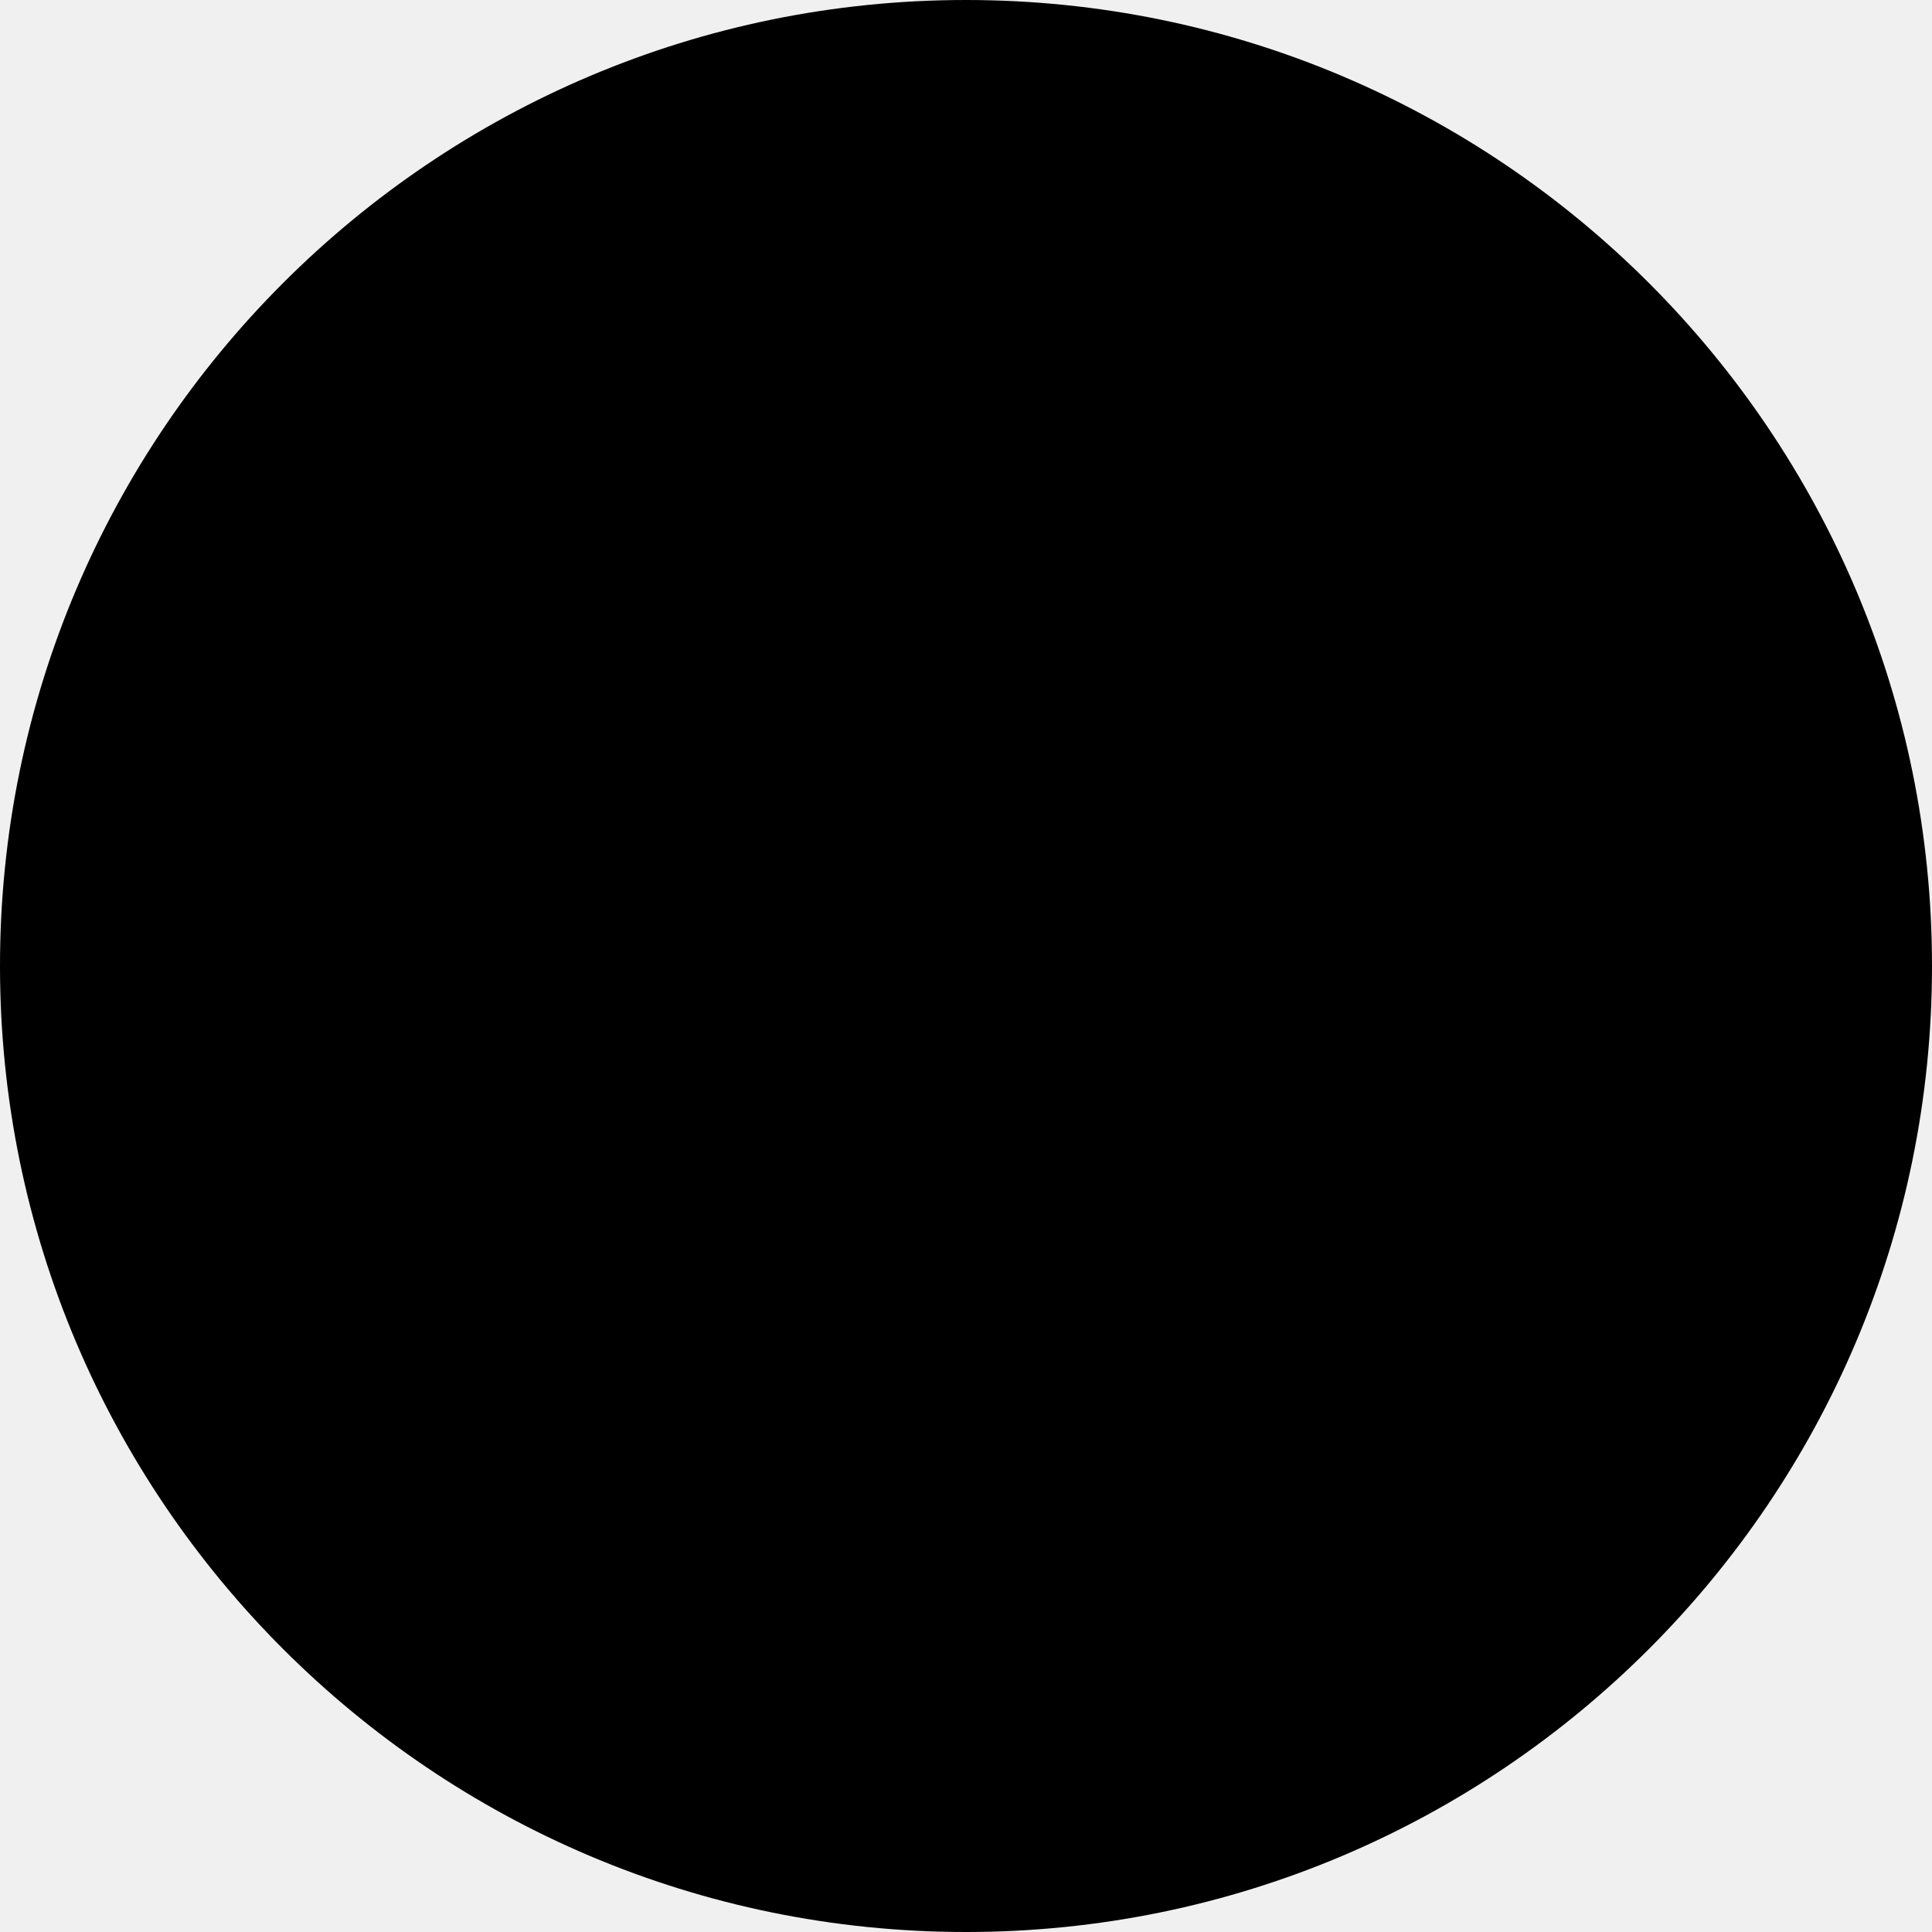
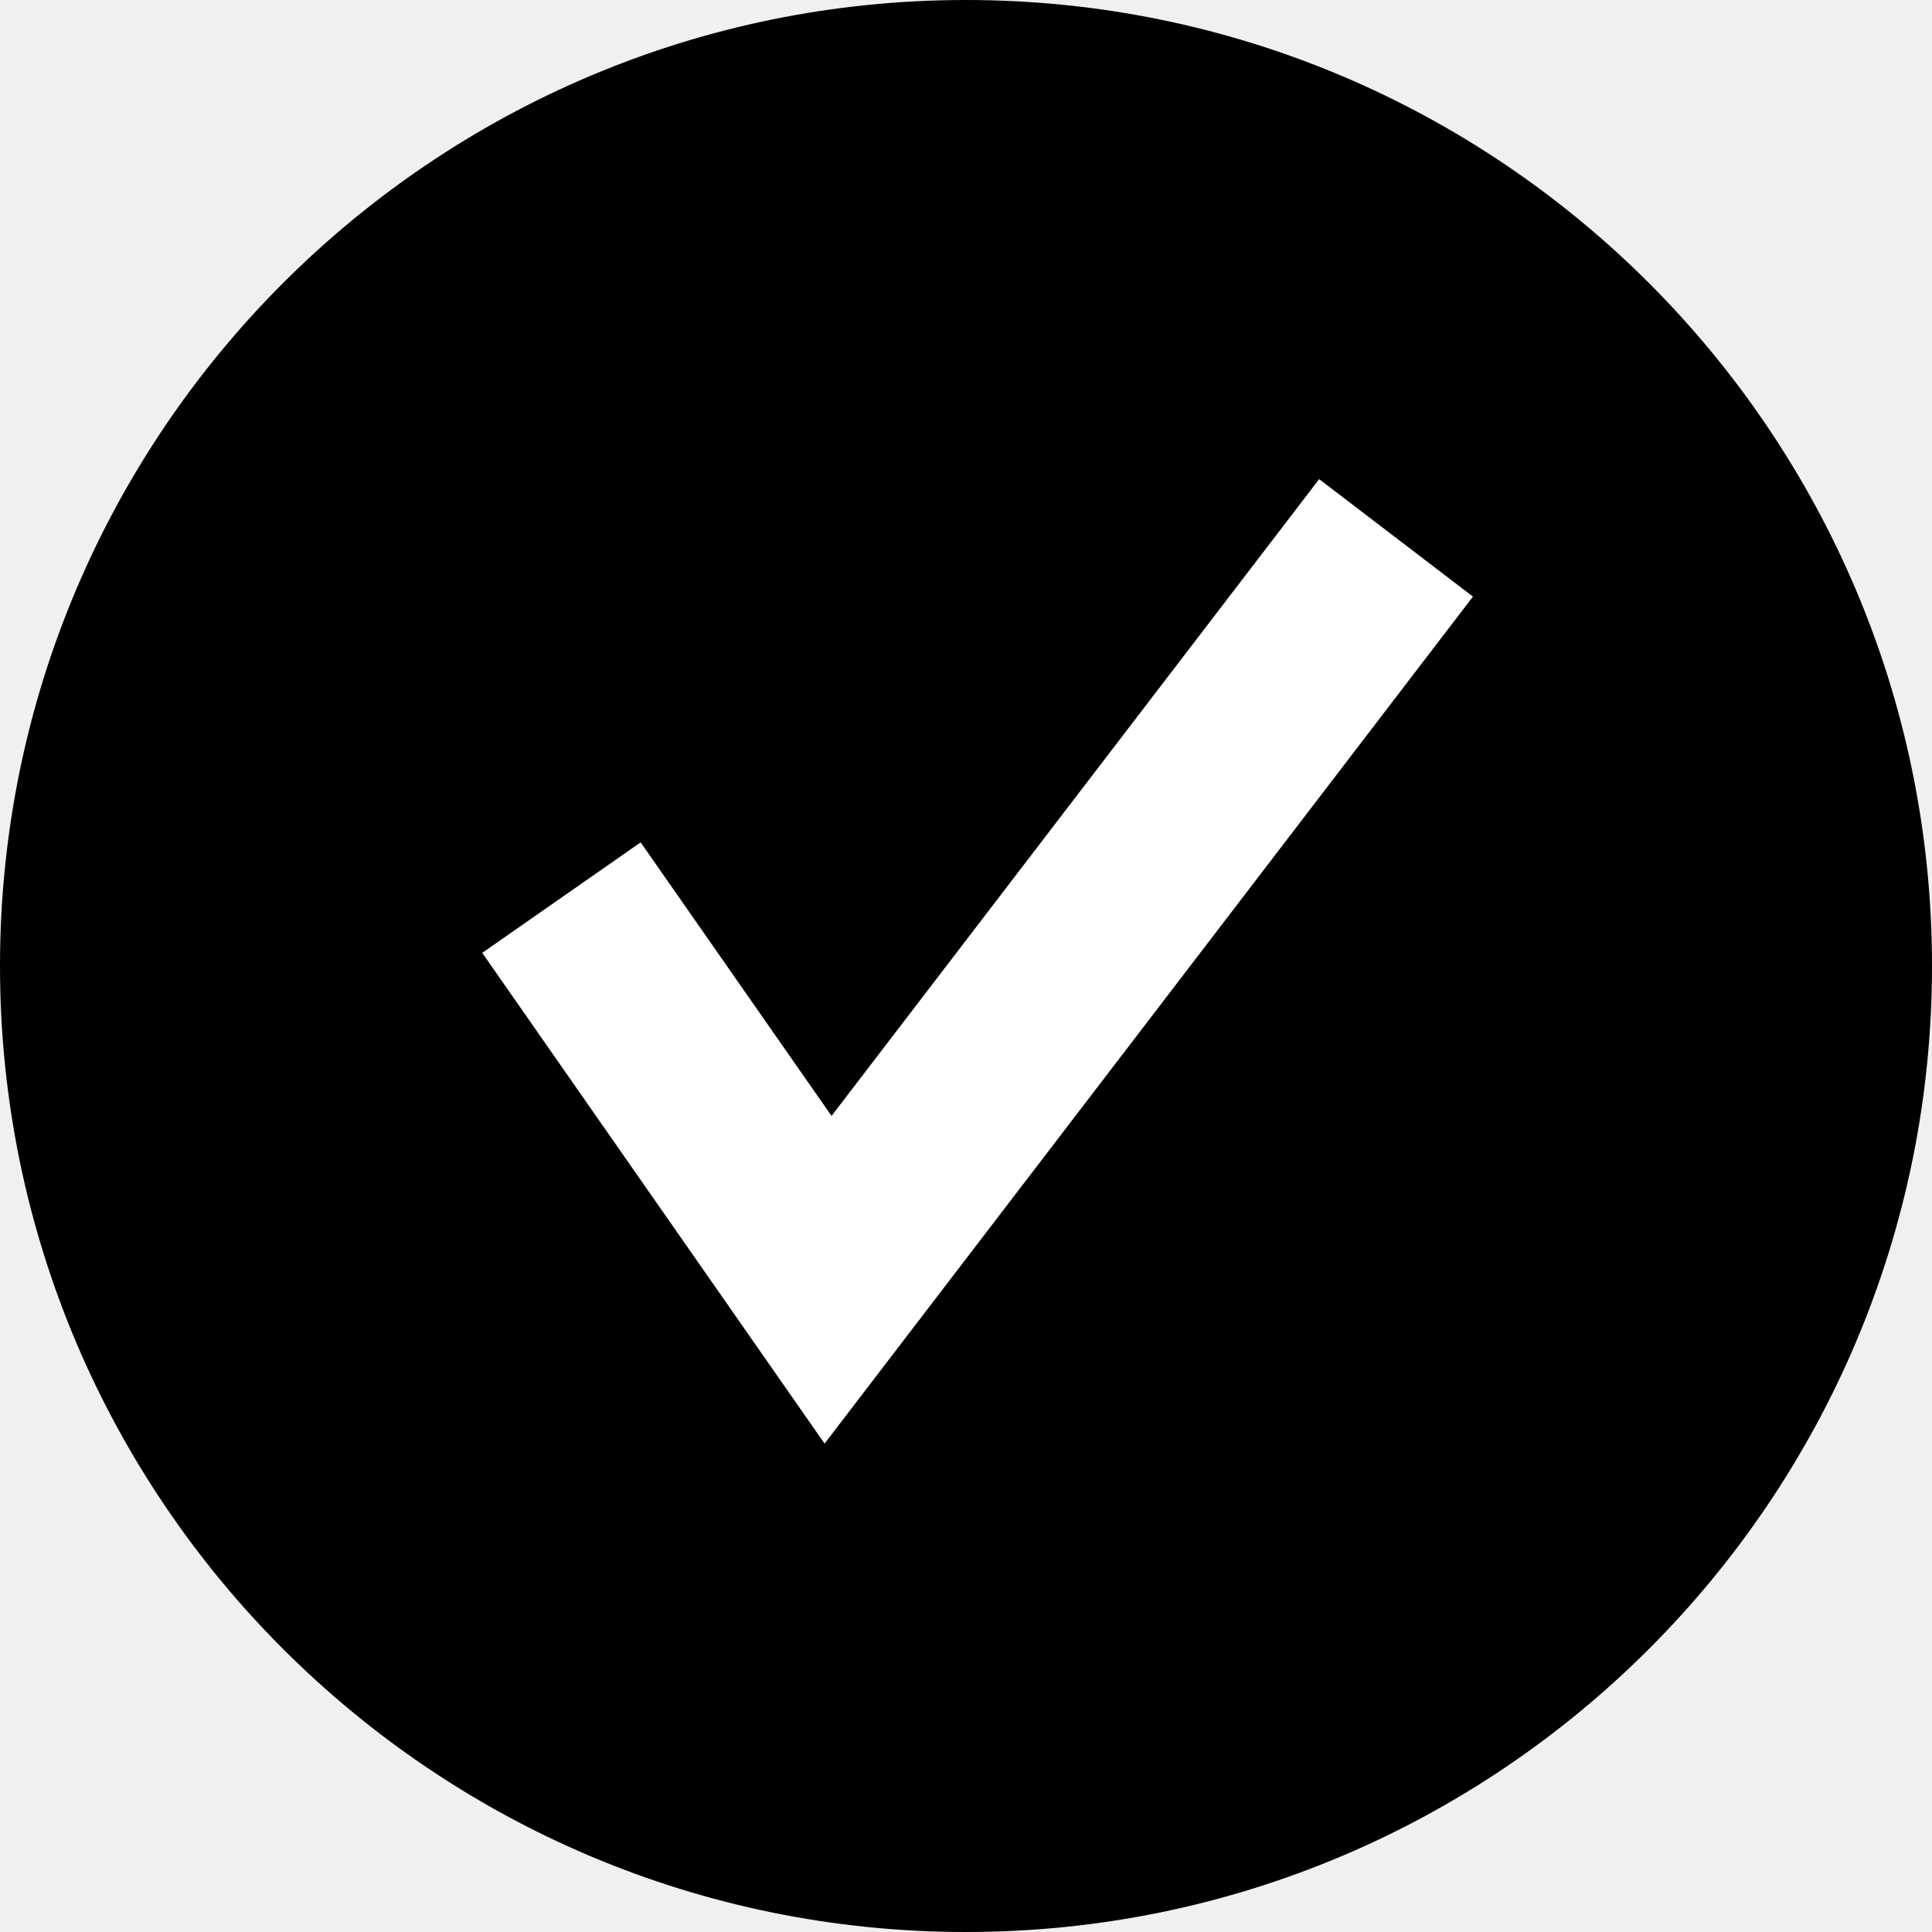
<svg xmlns="http://www.w3.org/2000/svg" version="1.1" class="dibsvg-svg dibsvg-checkmark-circle" viewBox="0 0 250 250">
-   <circle class="dibsvg-checkmark-circle-background" cx="125" cy="125" r="97.5" />
+   <circle class="dibsvg-checkmark-circle-background" fill="#ffffff" cx="125" cy="125" r="97.5" />
  <path class="dibsvg-checkmark-circle-foreground" d="M250,125c0,69-56,125-125,125S0,194,0,125S56,0,125,0S250,56,250,125z M170.7,62l-63.1,82.4L82.9,109     l-20.5,14.3l44.3,63.5l83.9-109.6L170.7,62z" />
</svg>
